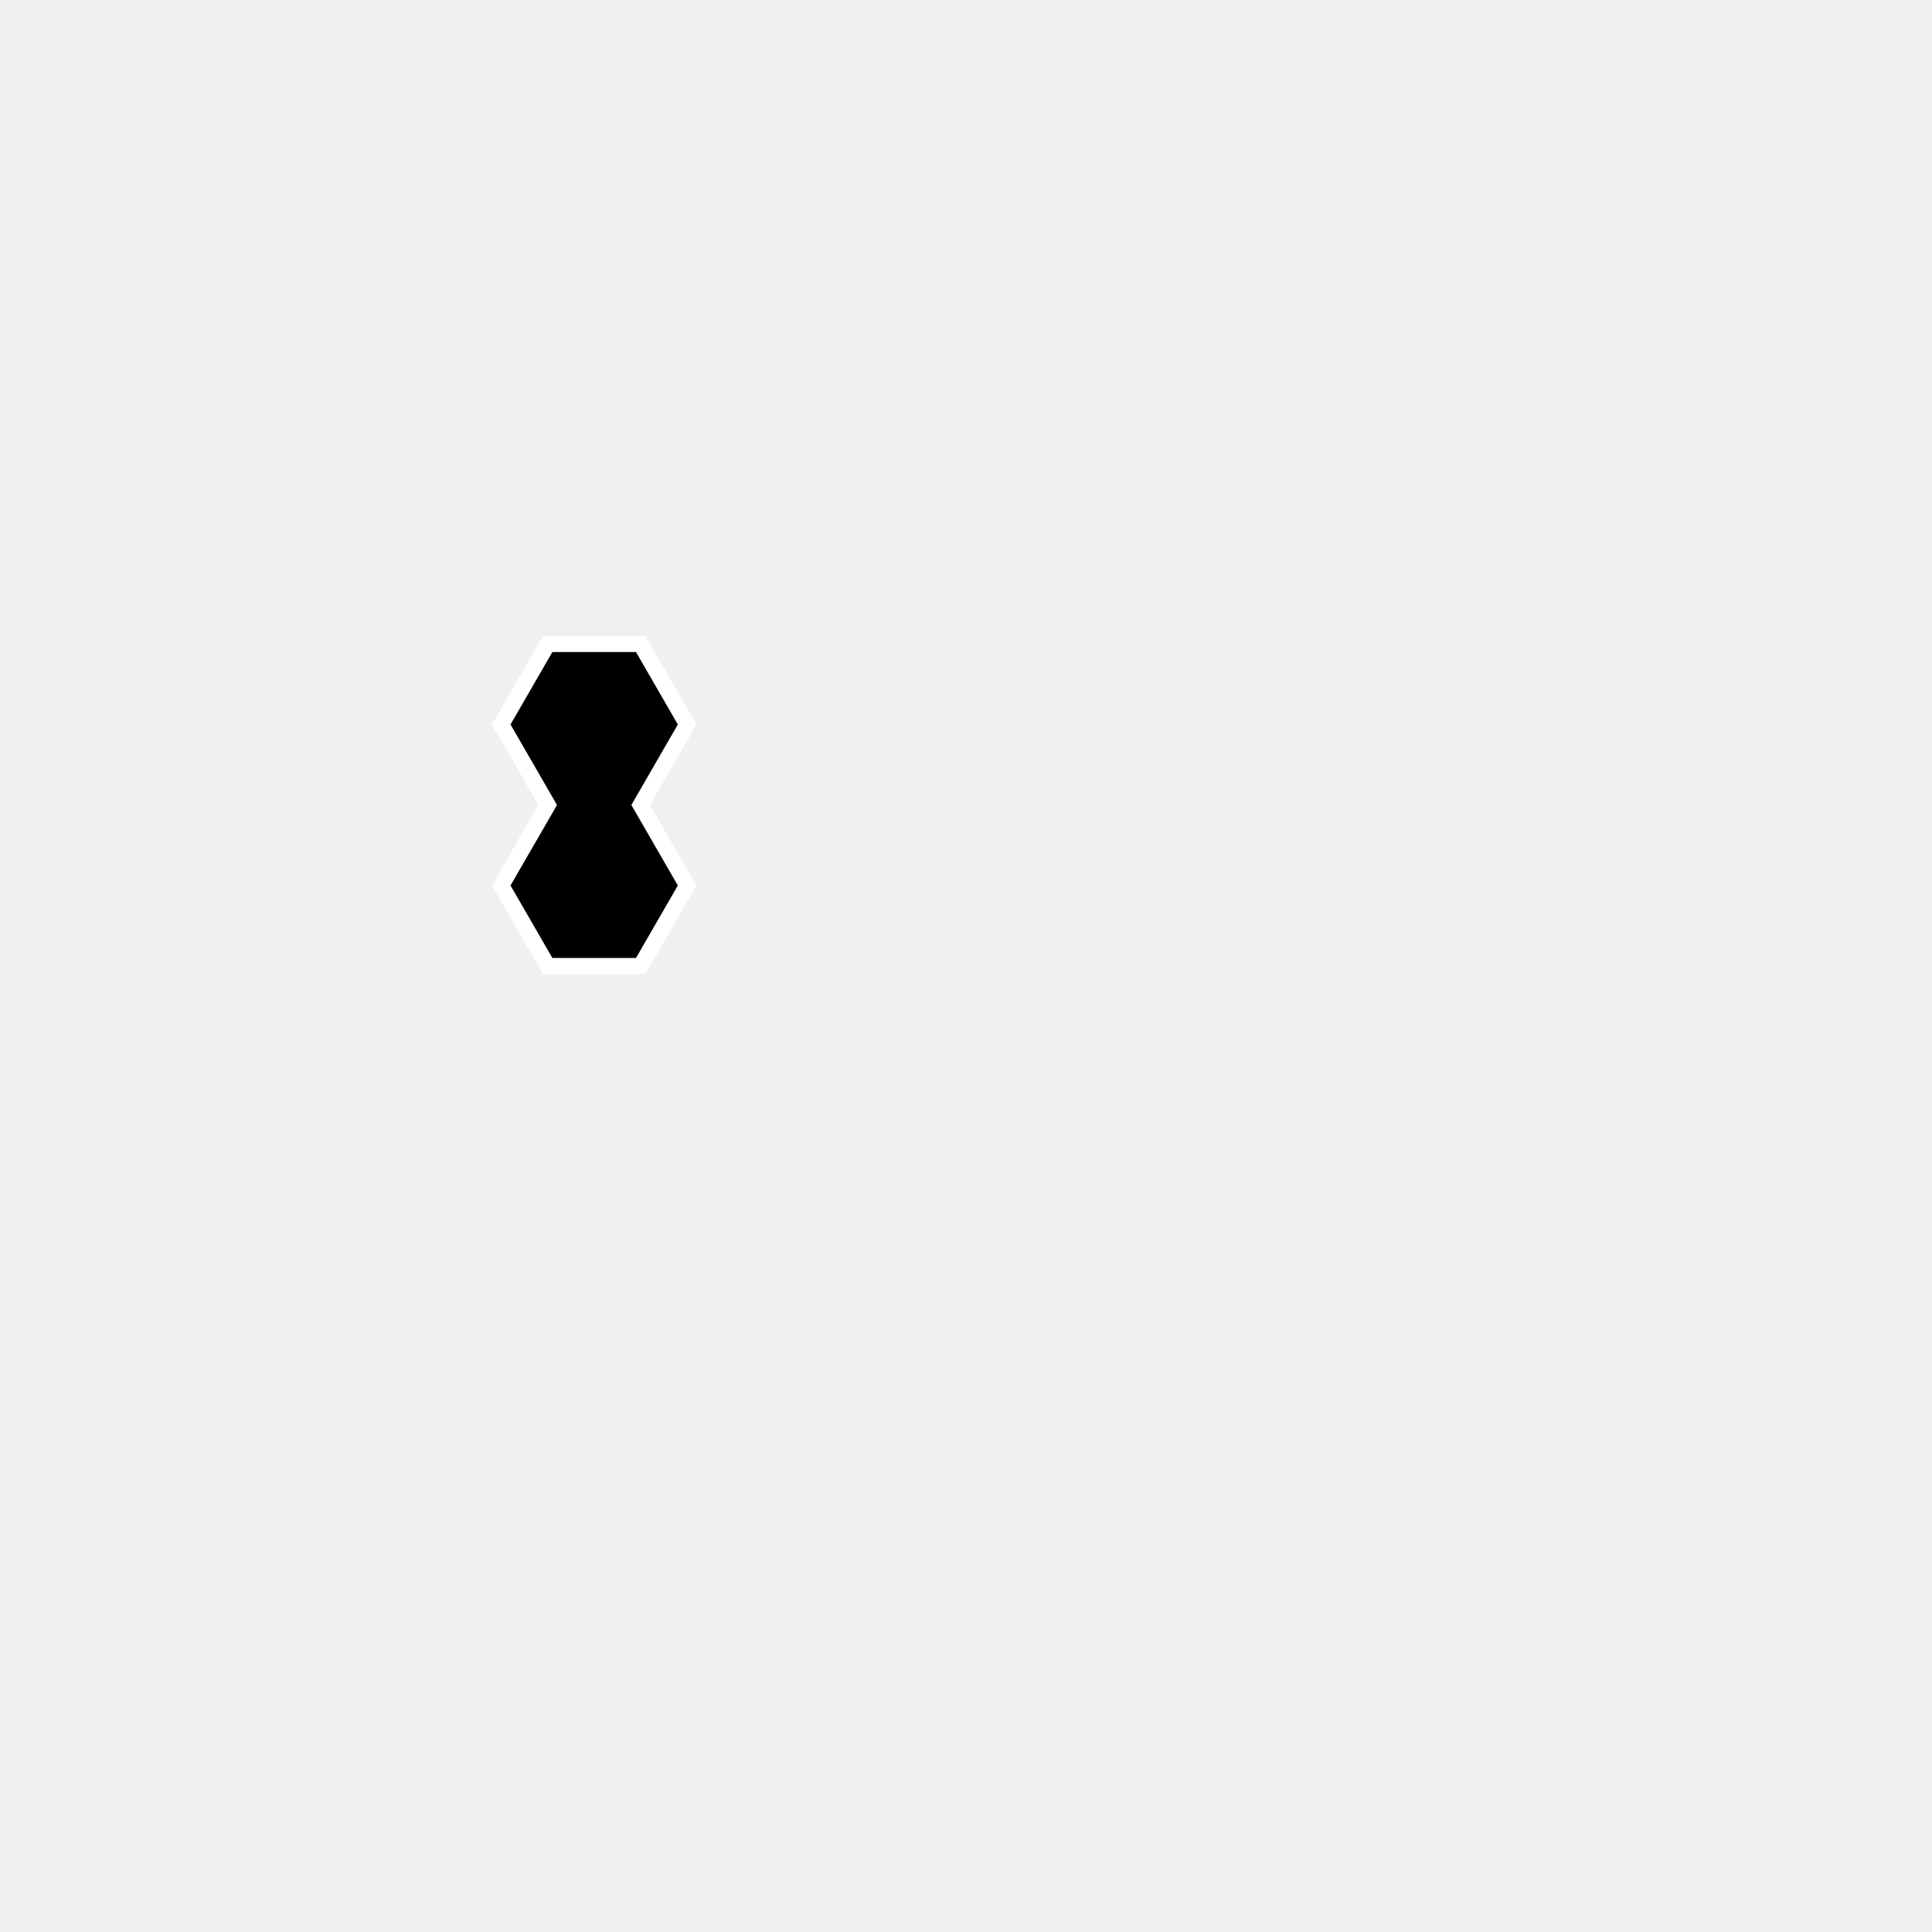
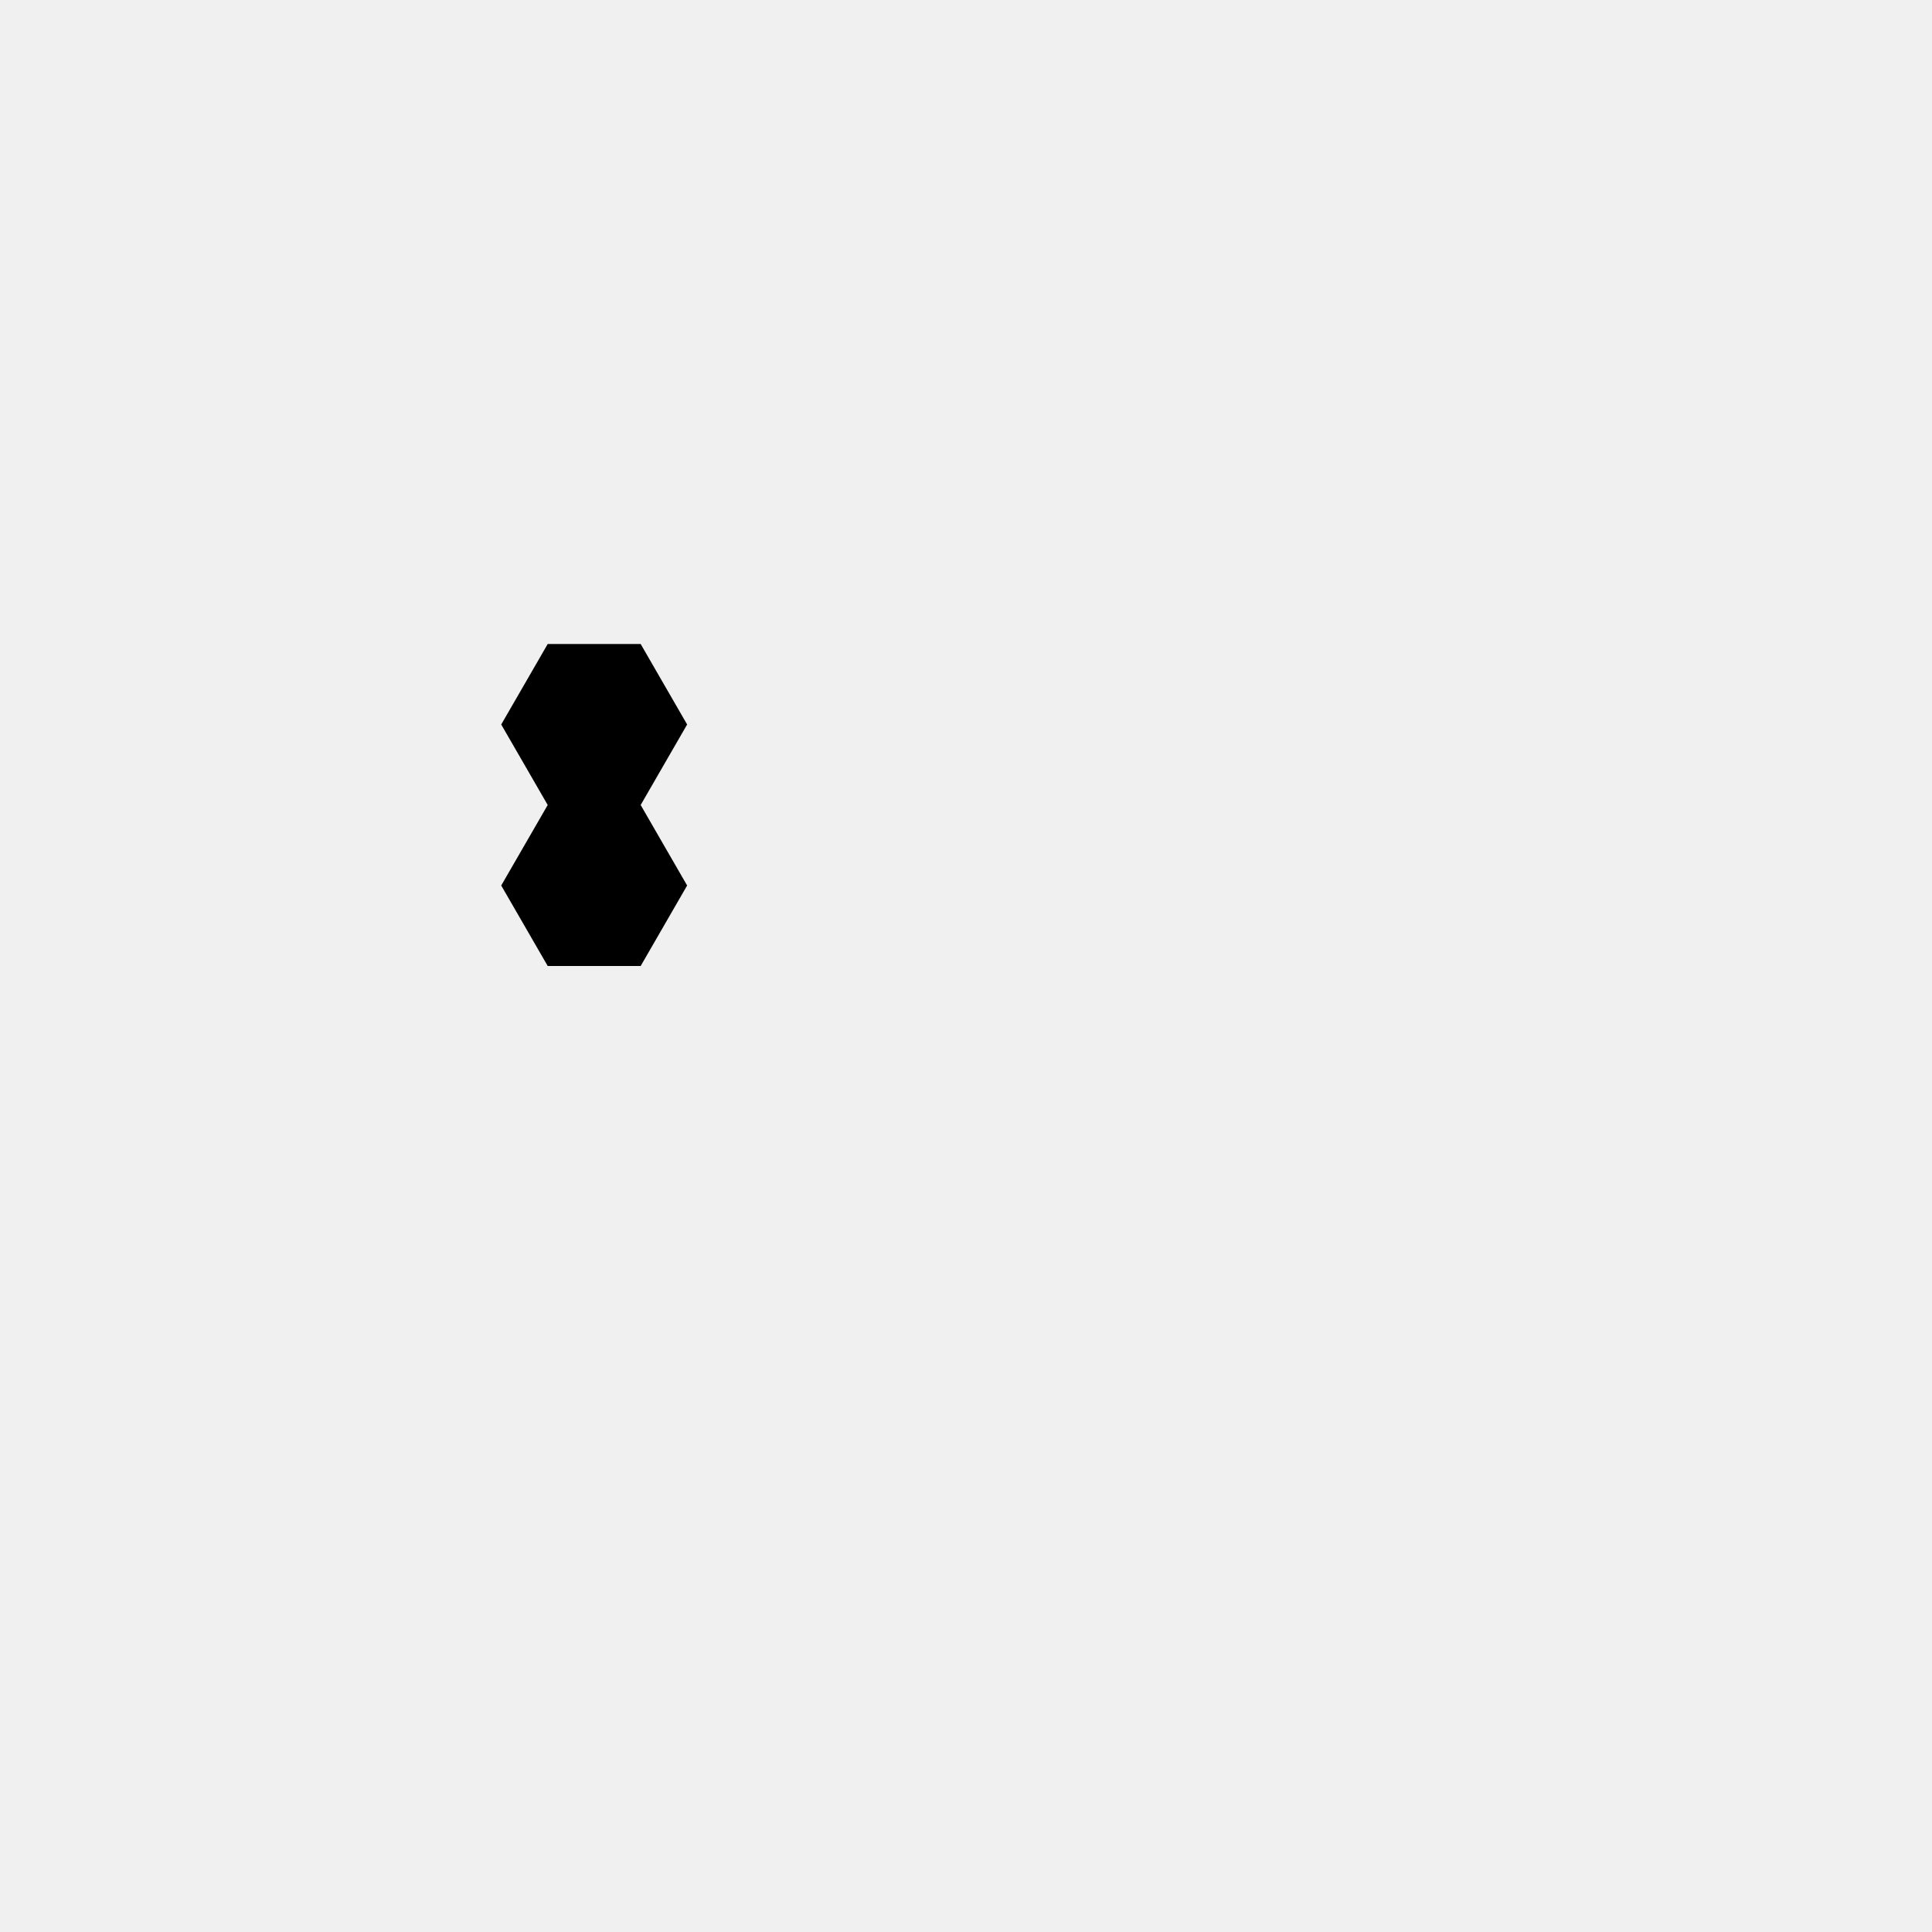
<svg xmlns="http://www.w3.org/2000/svg" width="120.000" height="120.000" viewBox="0 0 120.000 120.000">
  <g transform="translate(60.000,30.000) rotate(90)">
-     <polygon fill="black" stroke="white" stroke-width="1" points="10.000,20.207 10.000,25.981 15.000,28.868 15.000,28.868 20.000,25.981 25.000,28.868 30.000,25.981 30.000,20.207 25.000,17.321 20.000,20.207 15.000,17.321">
- </polygon>
+     <path fill="black" stroke="white" stroke-width="0" d="M 10.000,20.207 L 10.000,25.981 L 15.000,28.868 L 20.000,25.981 L 25.000,28.868 L 30.000,25.981 L 30.000,20.207 L 25.000,17.321 L 20.000,20.207 L 15.000,17.321 Z">
+ </path>
  </g>
</svg>
